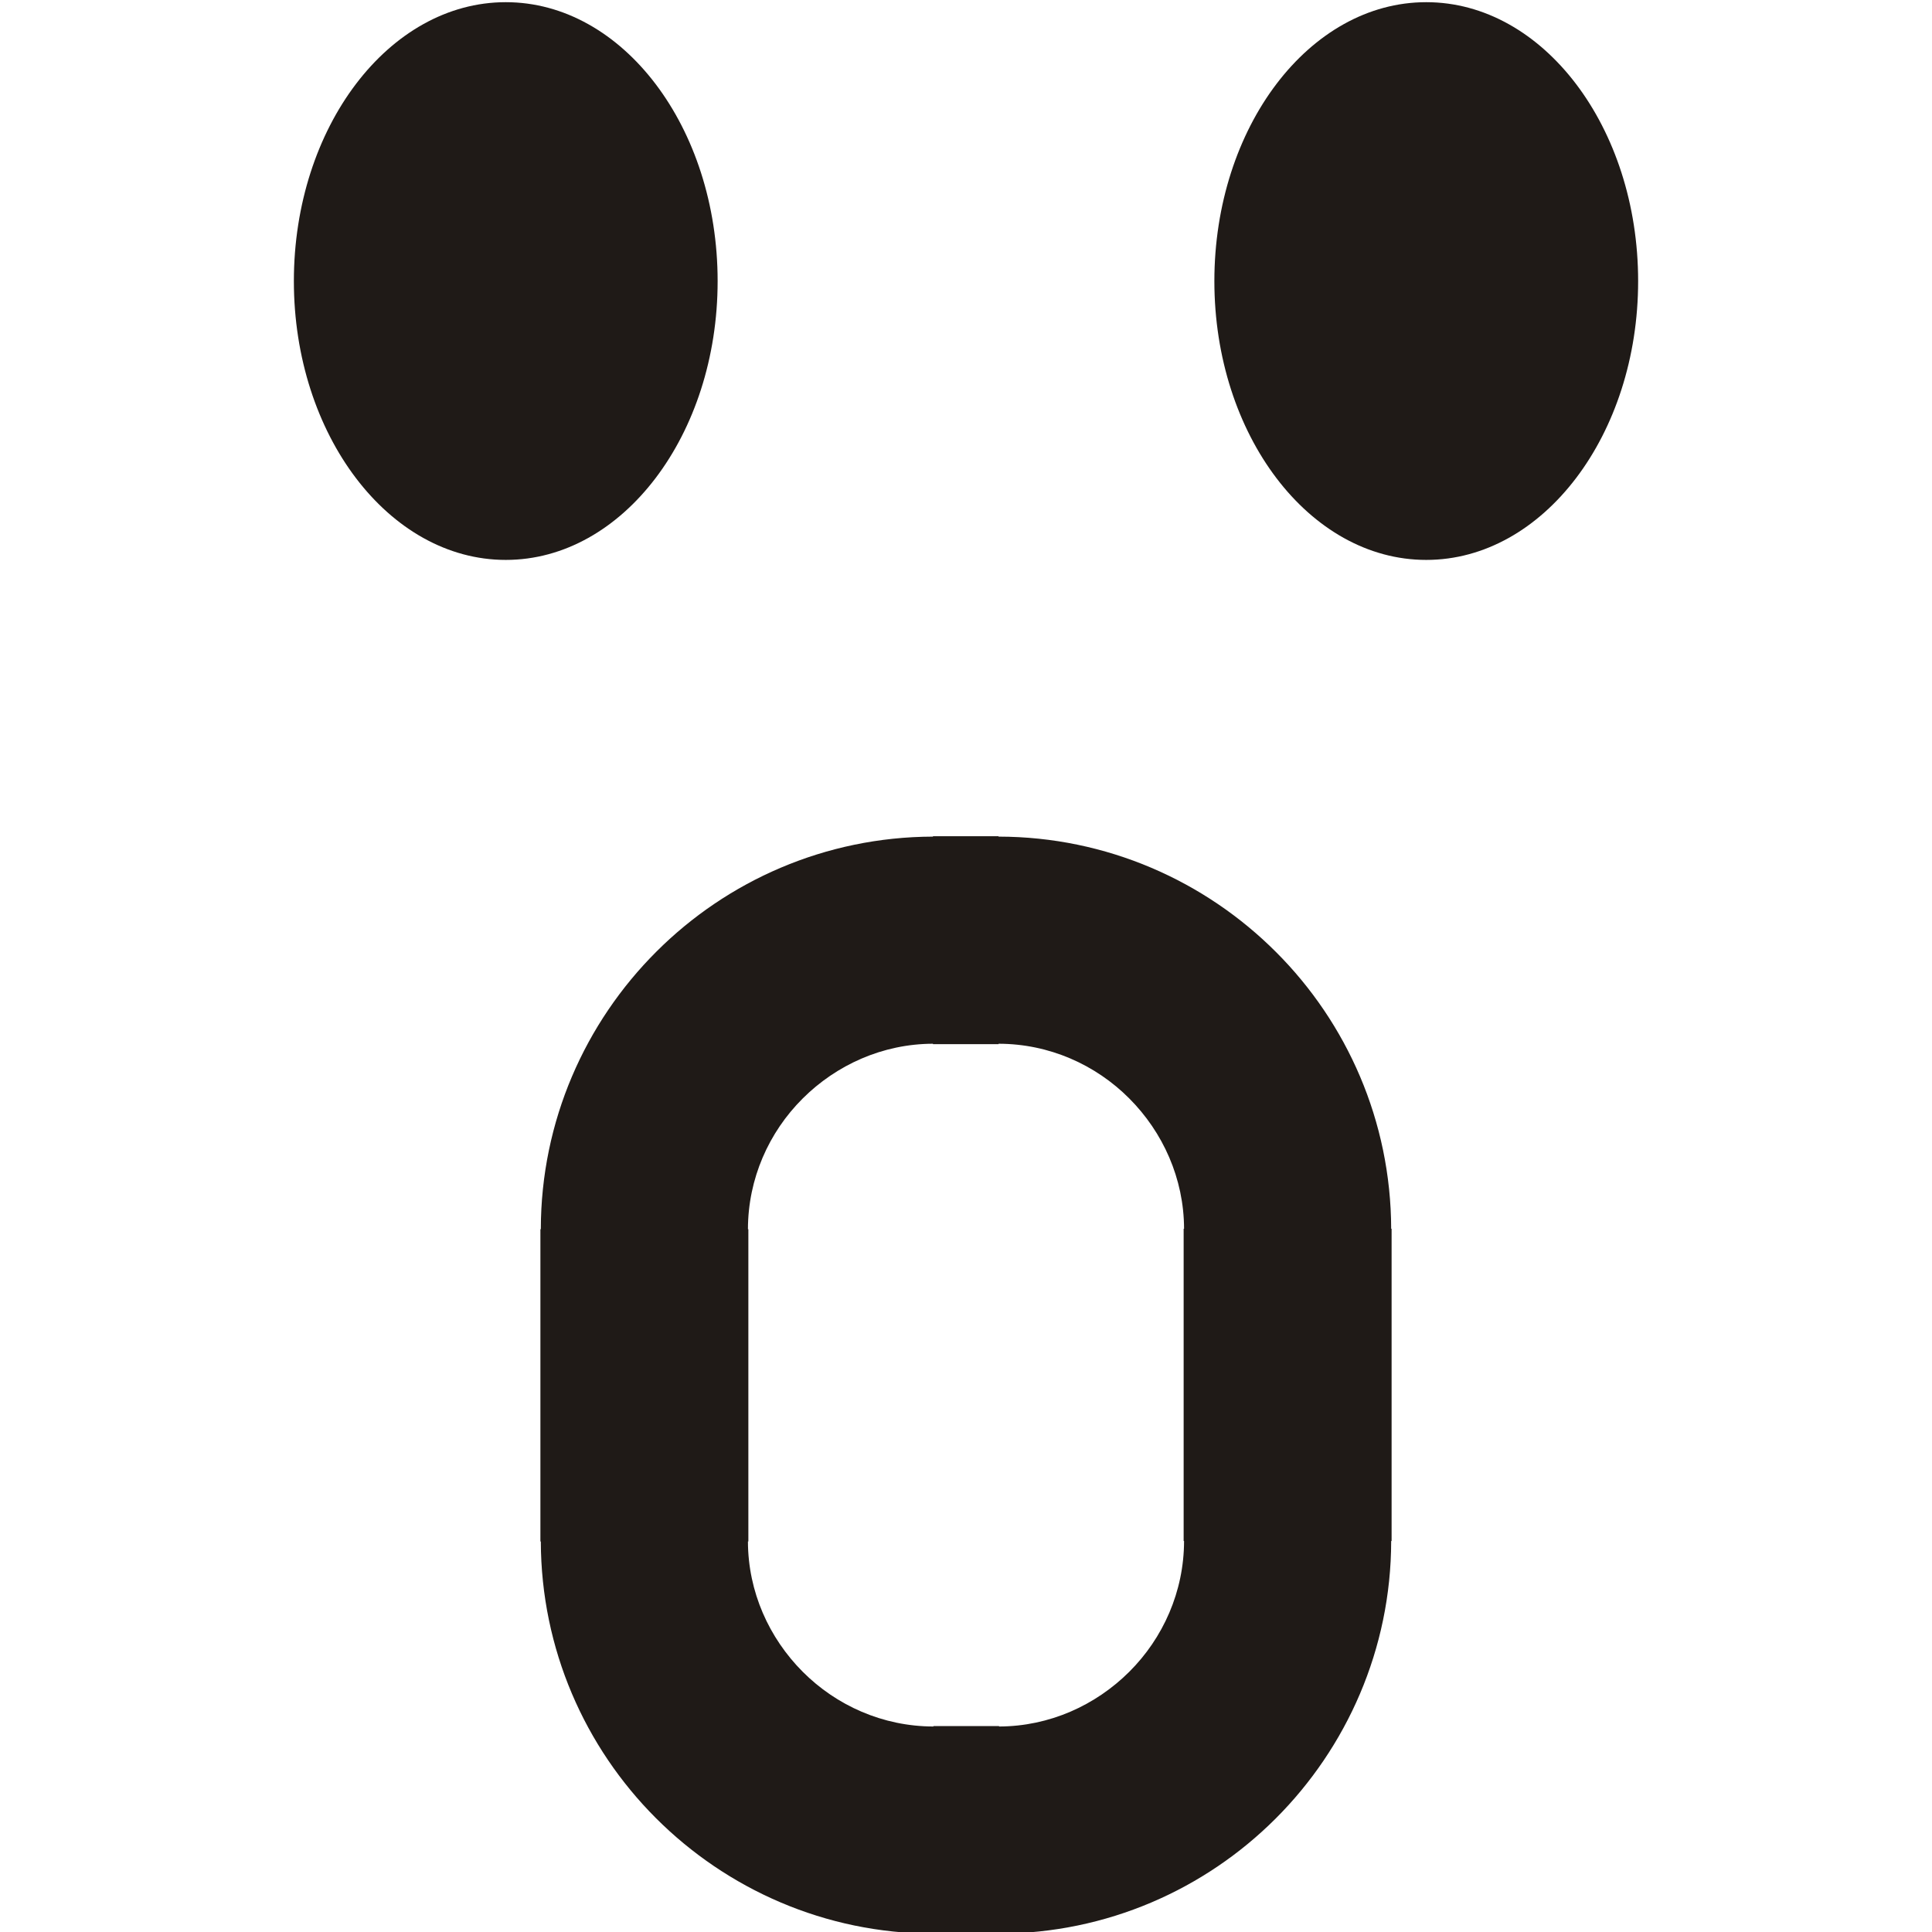
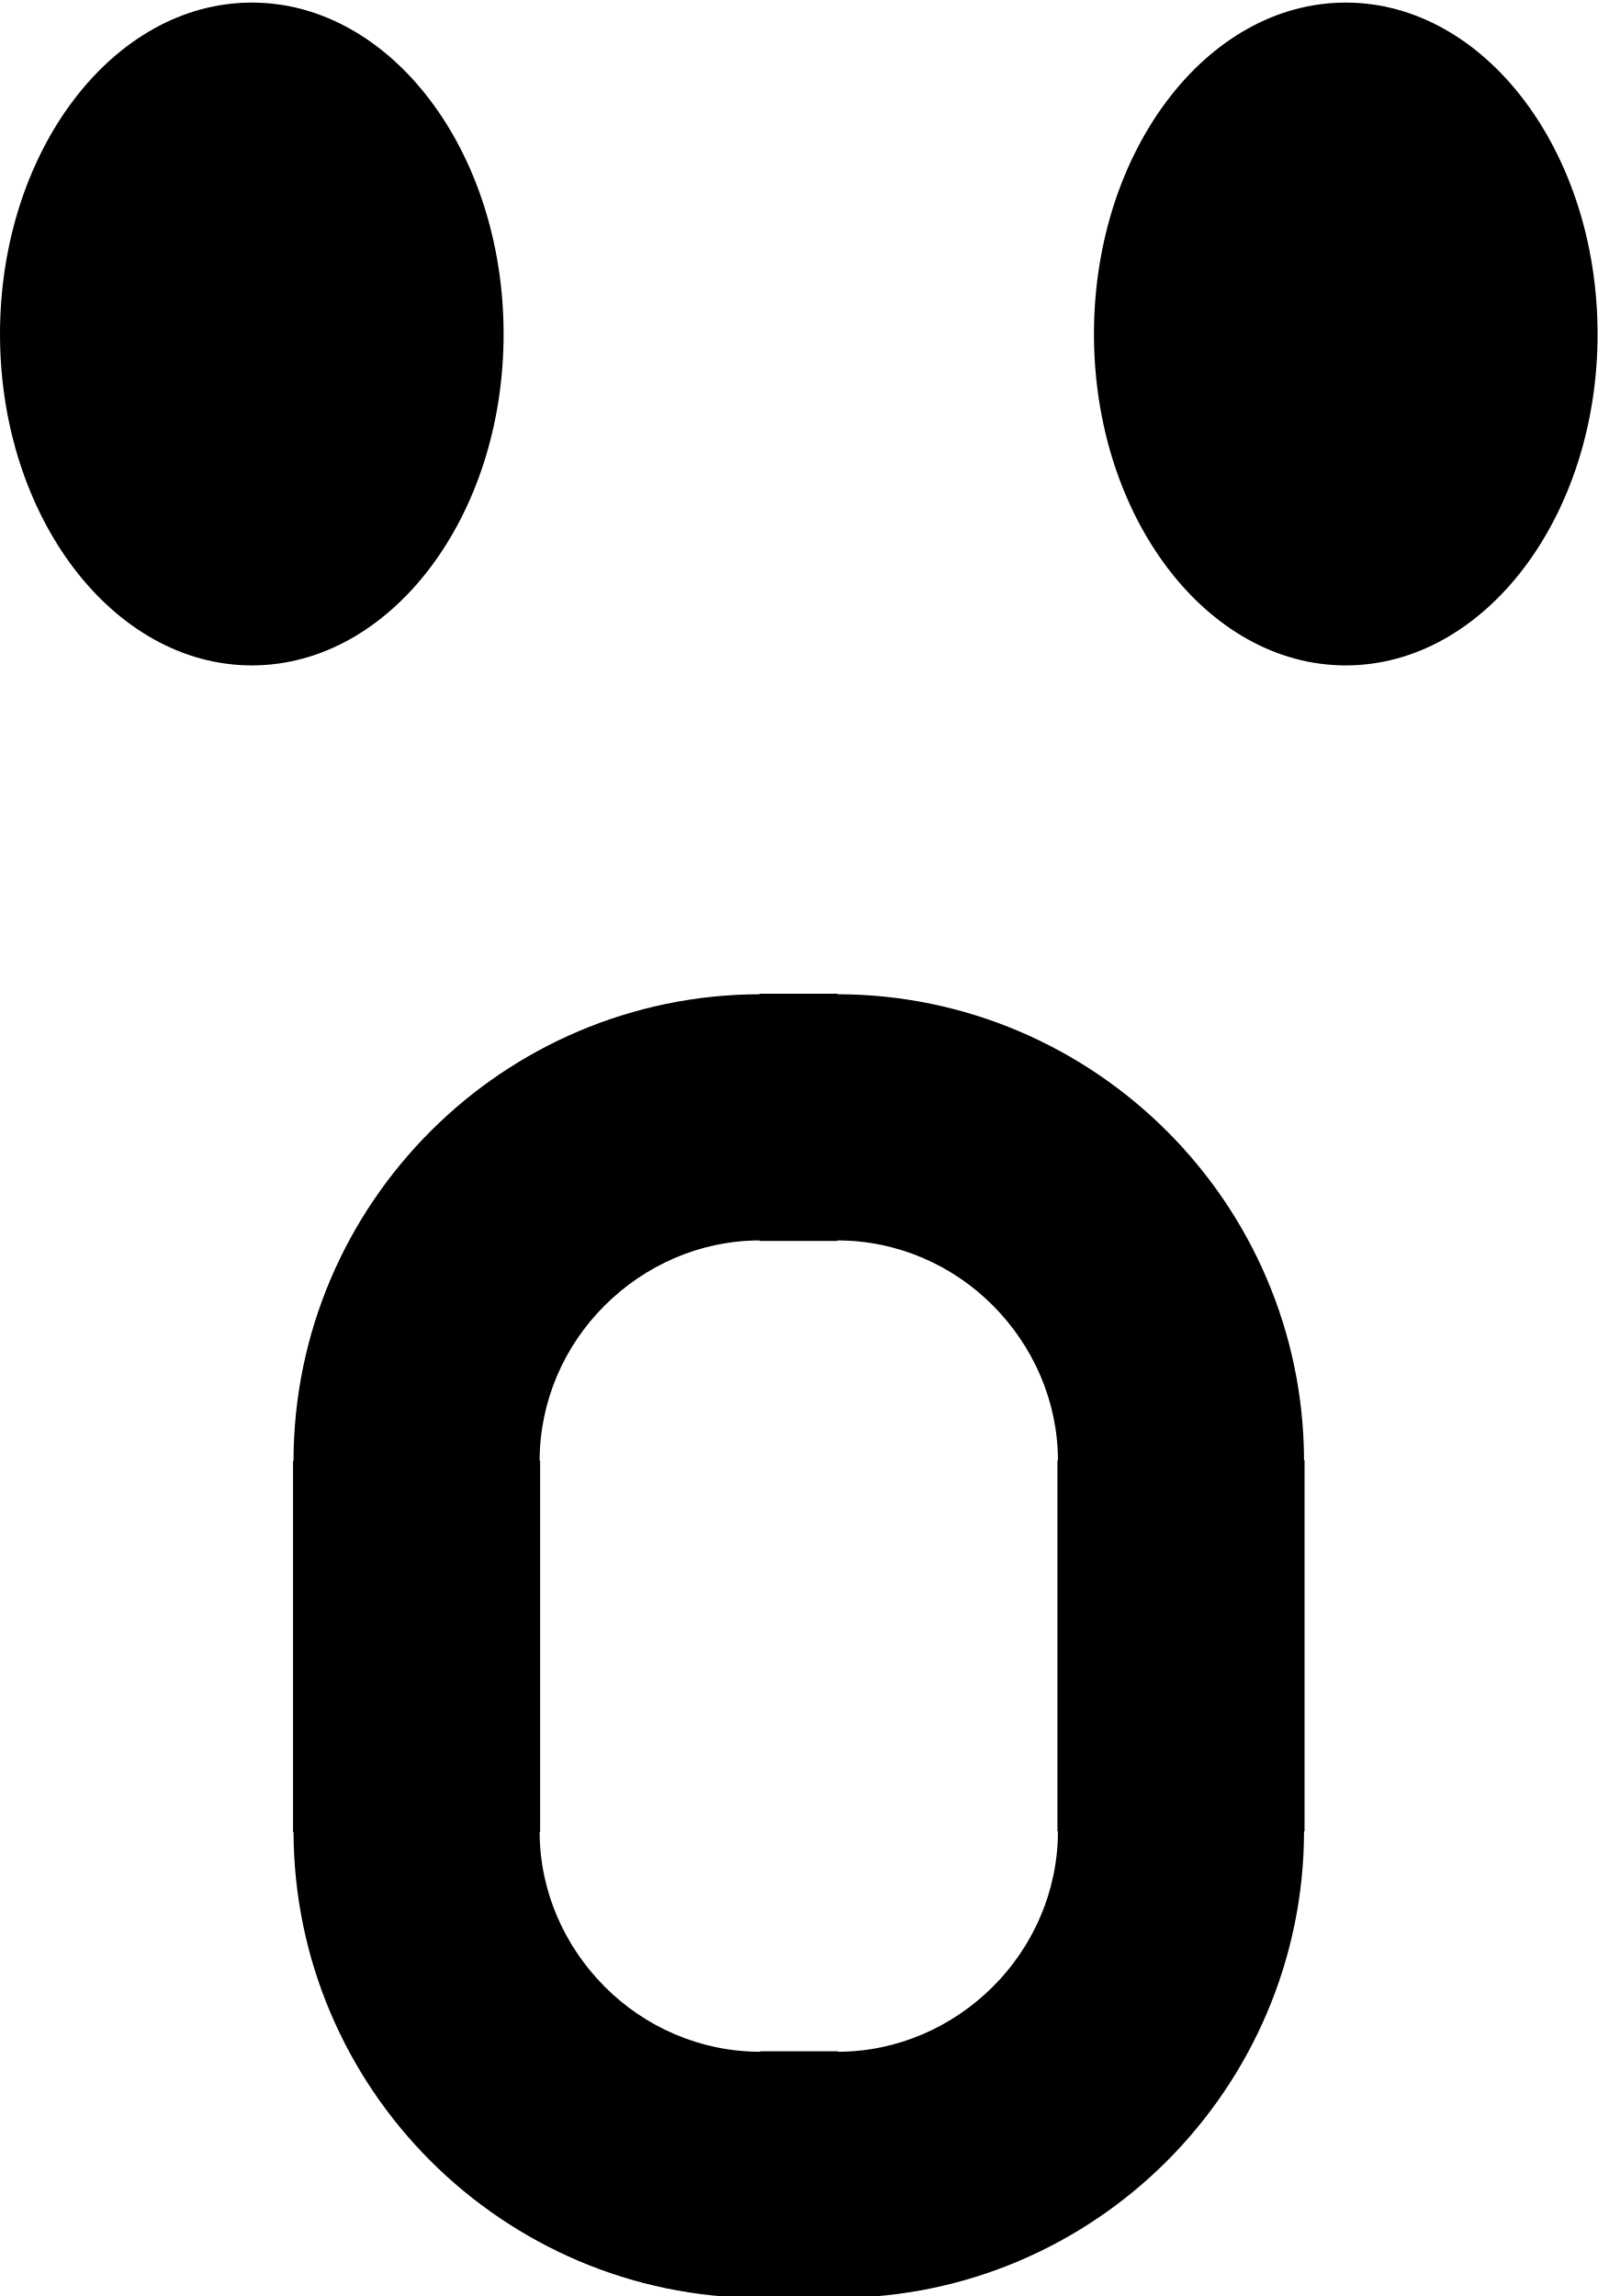
- <svg xmlns="http://www.w3.org/2000/svg" xml:space="preserve" width="1000px" height="1000px" style="shape-rendering:geometricPrecision; text-rendering:geometricPrecision; image-rendering:optimizeQuality; fill-rule:evenodd; clip-rule:evenodd" viewBox="0 0 1000 1000">
-   <defs>
-     <style type="text/css">
-    
-     .fil0 {fill:#1F1A17;fill-rule:nonzero}
-    
-   </style>
-   </defs>
-   <g id="Слой_x0020_1">
-     <path class="fil0" d="M516.638 540.454l-33.275 0 -0.462 0 0 -0.215c-26.048,0.061 -50.006,10.949 -67.473,28.386 -17.438,17.376 -28.263,41.395 -28.293,67.628l0.215 0 0 0.216 0 160.934 0 0.462 -0.215 0c0.061,26.079 10.948,50.006 28.386,67.473 17.375,17.407 41.394,28.263 67.628,28.293l0 -0.215 0.215 0 33.275 0 0.462 0 0 0.215c26.079,-0.061 50.006,-10.948 67.473,-28.386 17.407,-17.375 28.263,-41.394 28.293,-67.628l-0.215 0 0 -0.215 0 -160.934 0 -0.462 0.215 0c-0.061,-26.048 -10.948,-50.006 -28.386,-67.474 -17.375,-17.437 -41.394,-28.263 -67.628,-28.293l0 0.215 -0.215 0zm-33.275 -107.637l33.275 0 0.215 0 0 0.215c55.972,0.061 106.931,22.974 143.713,59.846 36.566,36.598 59.354,87.311 59.508,143.128l0.216 0 0 0.462 0 160.934 0 0.215 -0.216 0c-0.061,55.972 -23.034,106.962 -59.846,143.713 -36.627,36.596 -87.309,59.354 -143.127,59.508l0 0.216 -0.462 0 -33.275 0 -0.215 0 0 -0.216c-56.034,-0.061 -106.962,-23.034 -143.713,-59.846 -36.596,-36.627 -59.354,-87.309 -59.508,-143.127l-0.216 0 0 -0.462 0 -160.934 0 -0.216 0.216 0c0.061,-56.002 22.973,-106.93 59.846,-143.712 36.627,-36.596 87.309,-59.355 143.127,-59.509l0 -0.215 0.462 0z" />
-     <g id="_47251608">
-       <path id="_47825992" class="fil0" d="M261.786 1.13c60.55,0 109.66,64.795 109.66,144.379 0,79.505 -49.109,144.3 -109.66,144.3 -60.55,0 -109.68,-64.795 -109.68,-144.3 0,-79.584 49.129,-144.379 109.68,-144.379z" />
-       <path id="_85986088" class="fil0" d="M738.216 1.13c60.549,0 109.68,64.795 109.68,144.379 0,79.505 -49.13,144.3 -109.68,144.3 -60.552,0 -109.661,-64.795 -109.661,-144.3 0,-79.584 49.109,-144.379 109.661,-144.379z" />
-     </g>
-   </g>
+ <svg xmlns="http://www.w3.org/2000/svg" width="696" height="1000">
+   <path d="M109.688 1.125c-60.551 0 -109.688 64.791 -109.688 144.375 0 79.505 49.137 144.313 109.688 144.313s109.656 -64.808 109.656 -144.313c0 -79.584 -49.106 -144.375 -109.656 -144.375zm476.438 0c-60.552 0 -109.656 64.791 -109.656 144.375 0 79.505 49.105 144.313 109.656 144.313 60.55 0 109.688 -64.808 109.688 -144.313 0 -79.584 -49.138 -144.375 -109.688 -144.375zm-255.313 431.688l0 .219c-55.817 .154 -106.498 22.904 -143.125 59.5 -36.874 36.782 -59.782 87.717 -59.844 143.719l-.219 0l0 161.626l.219 0c.154 55.817 22.904 106.498 59.5 143.125 36.751 36.813 87.685 59.783 143.719 59.844l0 .219l33.938 0l0 -.219c55.817 -.154 106.498 -22.904 143.125 -59.5 36.813 -36.751 59.782 -87.746 59.844 -143.719l.219 0l0 -161.626l-.219 0c-.154 -55.817 -22.934 -106.527 -59.5 -143.125 -36.782 -36.873 -87.746 -59.782 -143.719 -59.844l0 -.219l-33.938 0zm0 107.438l0 .219l33.938 0l0 -.219c26.234 .031 50.25 10.845 67.625 28.281 17.438 17.468 28.345 41.421 28.406 67.469l-.219 0l0 161.626l.219 0c-.031 26.234 -10.905 50.25 -28.313 67.625 -17.467 17.438 -41.39 28.314 -67.469 28.375l0 -.219l-33.938 0l0 .219c-26.233 -.031 -50.25 -10.874 -67.625 -28.281 -17.438 -17.467 -28.345 -41.39 -28.406 -67.469l.219 0l0 -161.626l-.219 0c.031 -26.232 10.875 -50.249 28.313 -67.625 17.467 -17.437 41.421 -28.314 67.469 -28.375z" />
</svg>
